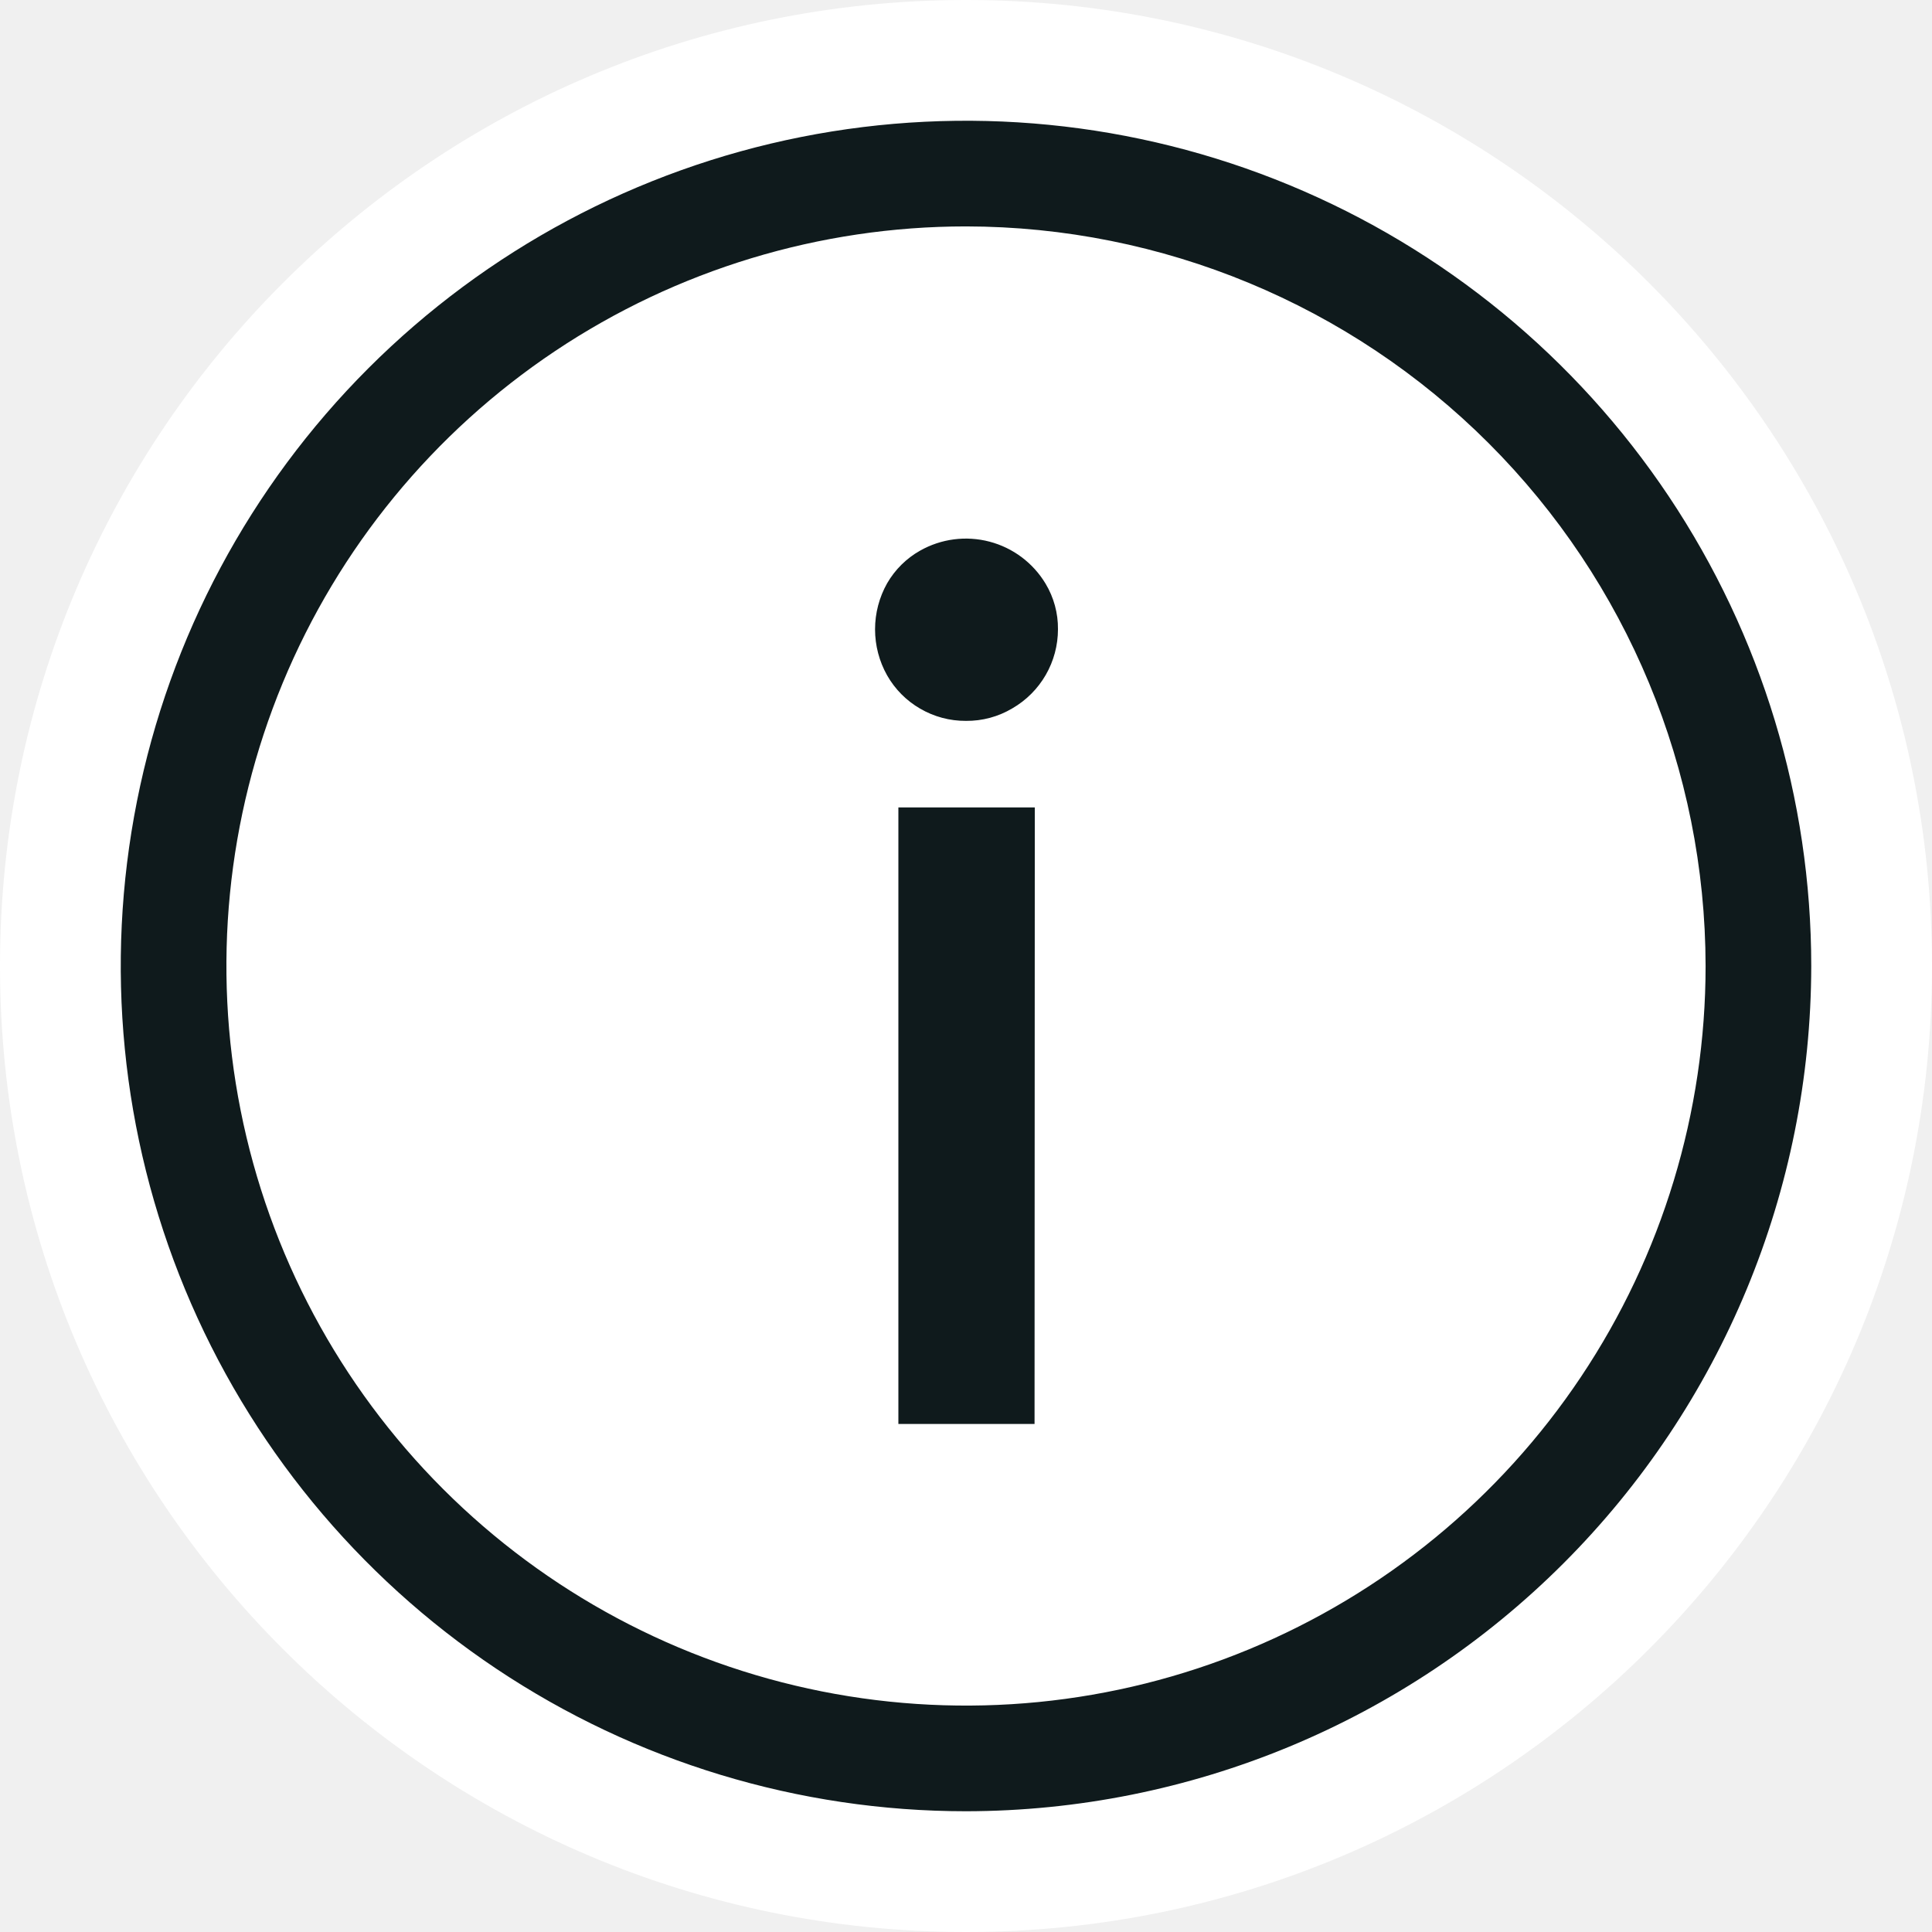
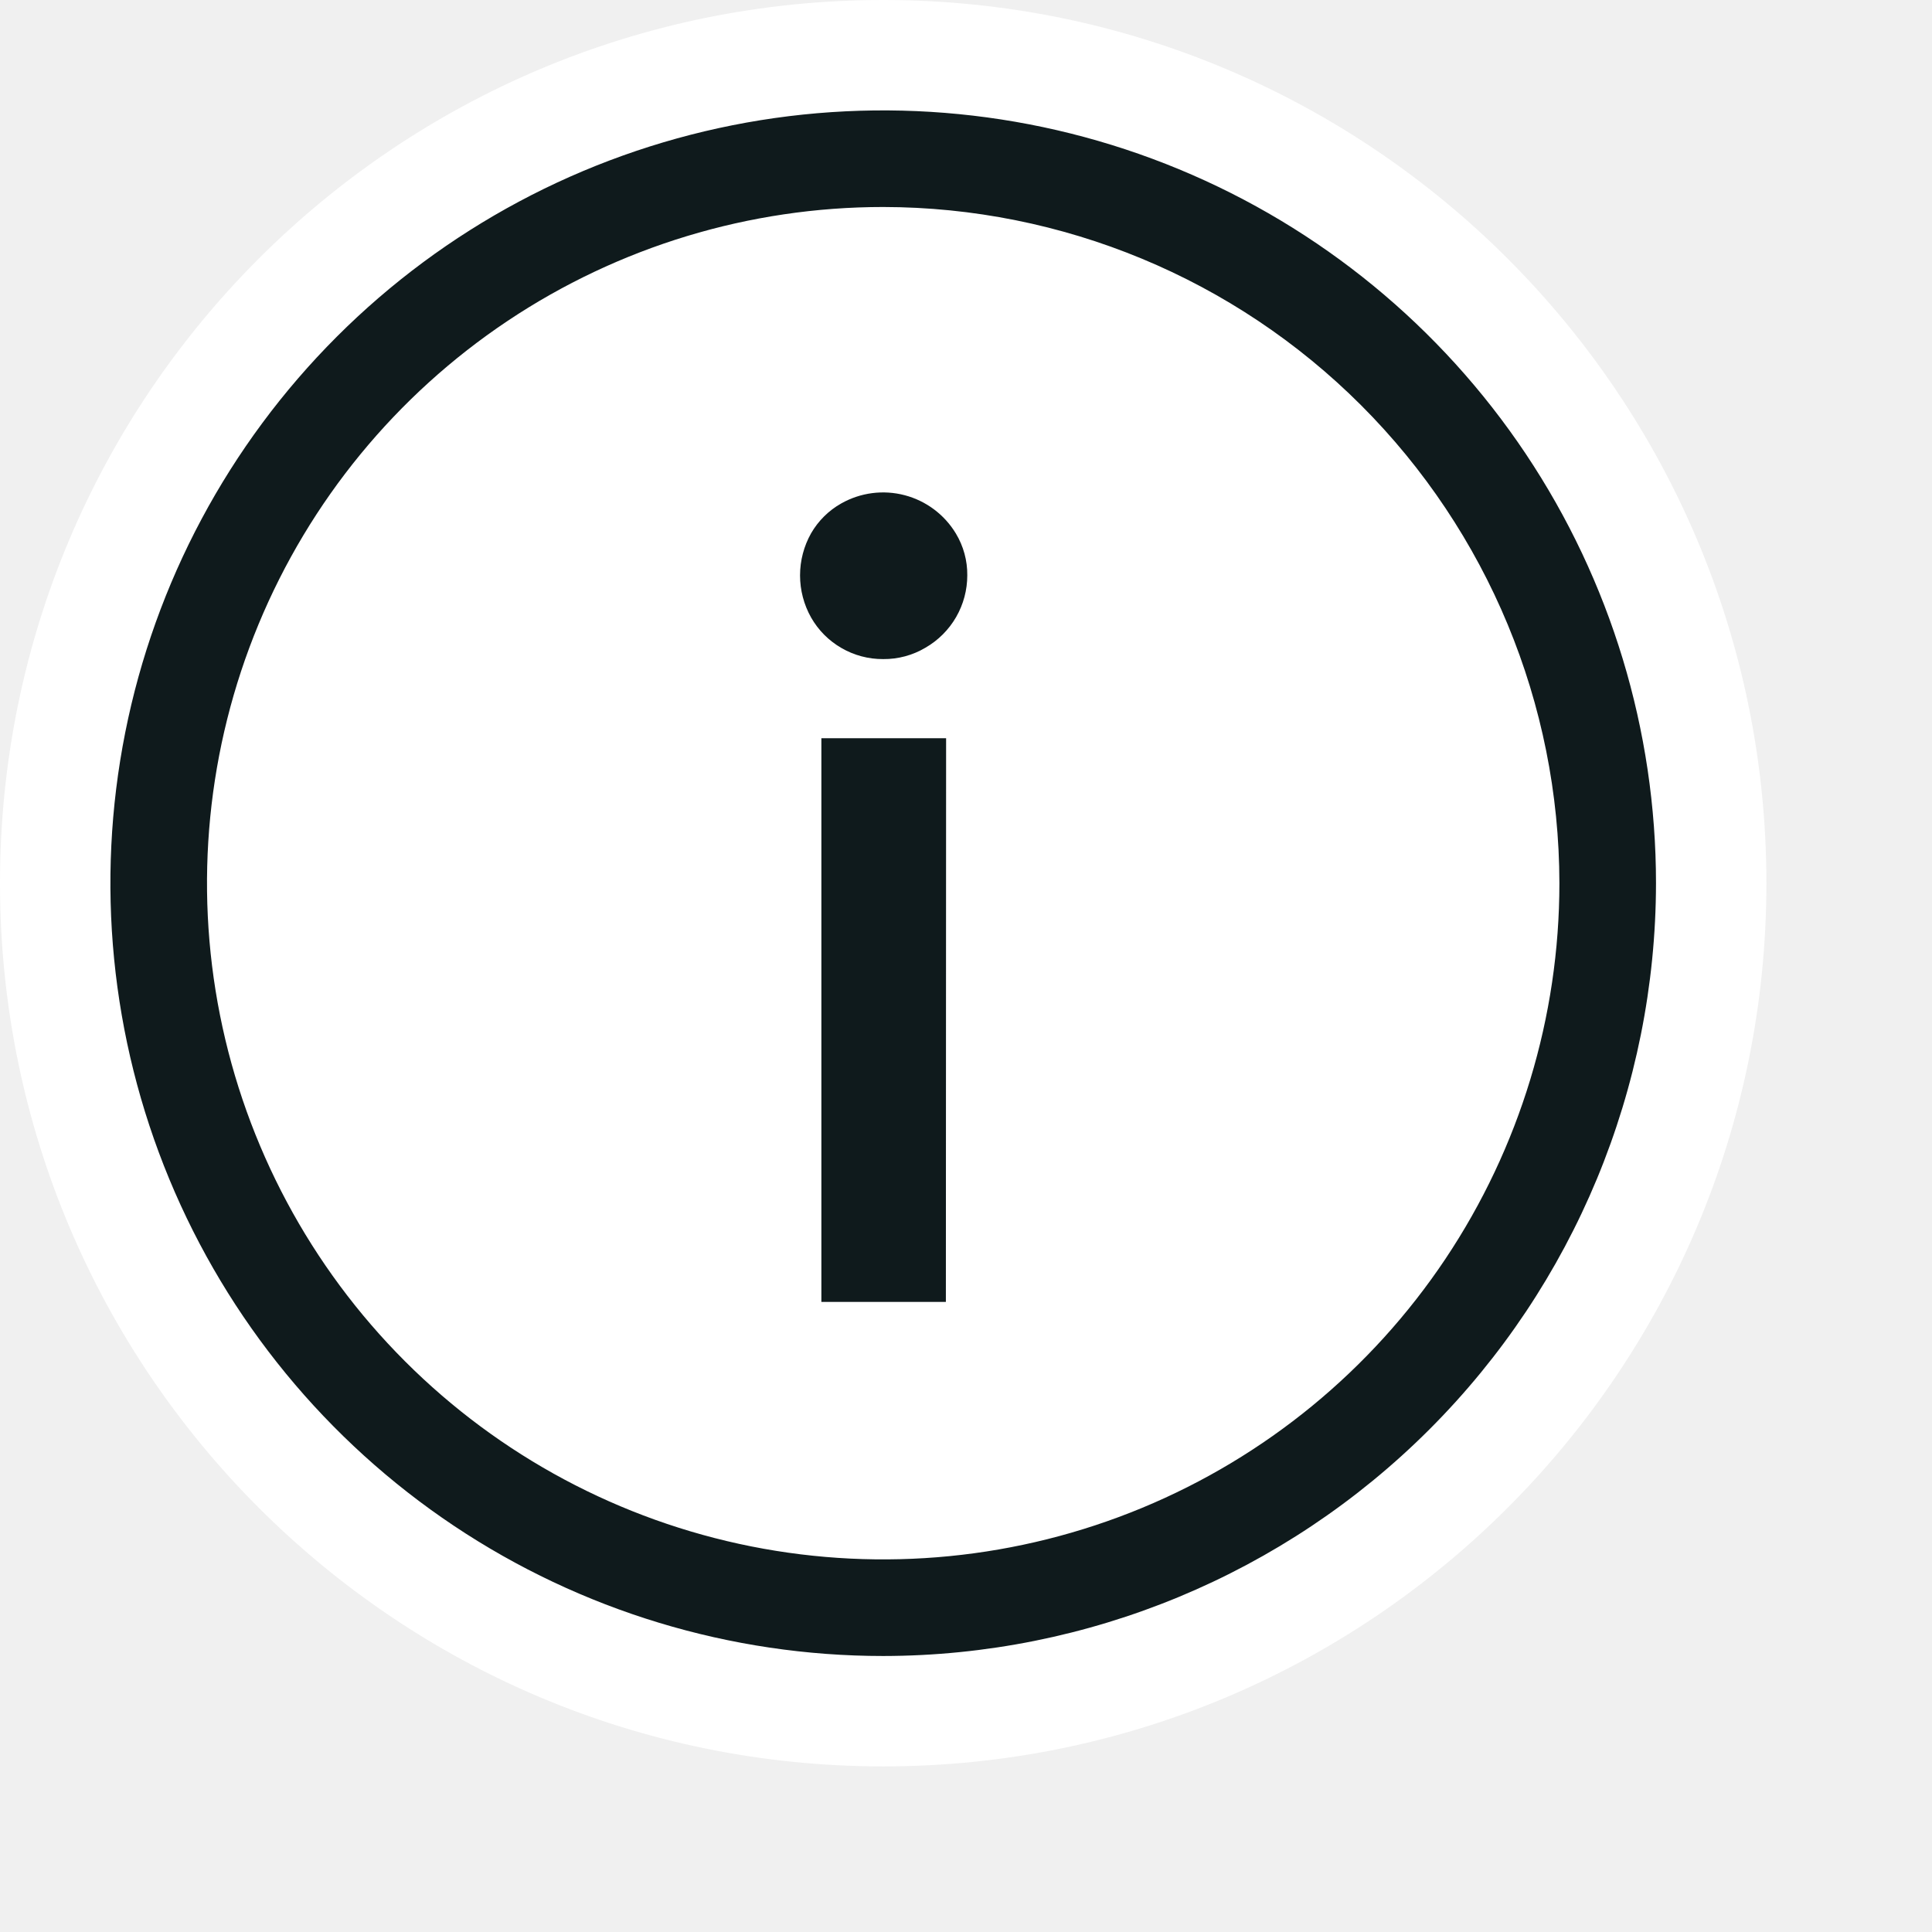
- <svg xmlns="http://www.w3.org/2000/svg" width="280" height="280" viewBox="0 0 256 256" fill="none">
+ <svg xmlns="http://www.w3.org/2000/svg" width="280" height="280" viewBox="0 0 280 280" fill="none">
  <path d="M256 128C256 198.692 198.692 256 128 256C57.308 256 0 198.692 0 128C0 57.308 57.308 0 128 0C198.692 0 256 57.308 256 128Z" fill="white" />
  <path d="M128 240C105.849 240 84.195 233.431 65.776 221.125C47.358 208.818 33.003 191.326 24.526 170.861C16.049 150.395 13.831 127.876 18.152 106.15C22.474 84.424 33.141 64.468 48.804 48.804C64.468 33.141 84.424 22.474 106.15 18.152C127.876 13.831 150.395 16.049 170.861 24.526C191.326 33.003 208.818 47.358 221.125 65.776C233.431 84.195 240 105.849 240 128C239.967 157.694 228.157 186.163 207.16 207.16C186.163 228.157 157.694 239.967 128 240ZM128 30C108.617 30 89.67 35.748 73.554 46.516C57.438 57.284 44.877 72.59 37.46 90.497C30.043 108.404 28.102 128.109 31.883 147.119C35.664 166.129 44.998 183.591 58.704 197.296C72.409 211.002 89.871 220.336 108.881 224.117C127.891 227.898 147.596 225.958 165.503 218.54C183.41 211.123 198.716 198.562 209.484 182.446C220.252 166.33 226 147.383 226 128C225.97 102.018 215.636 77.109 197.264 58.736C178.892 40.364 153.982 30.03 128 30ZM121.918 93.896C120.098 92.843 118.59 91.323 117.55 89.494C116.5 87.631 115.949 85.529 115.949 83.39C115.949 81.252 116.5 79.15 117.55 77.286C118.592 75.483 120.104 73.982 121.918 72.963C124.712 71.383 128.012 70.955 131.116 71.771C134.22 72.587 136.884 74.582 138.539 77.331C139.637 79.157 140.208 81.251 140.186 83.379C140.187 85.504 139.629 87.591 138.567 89.432C137.505 91.272 135.978 92.8 134.138 93.862C132.283 94.968 130.159 95.541 128 95.52C125.864 95.535 123.763 94.974 121.918 93.896ZM137.083 188.682H119.04V106.989H137.117L137.083 188.682Z" fill="#0F1A1C" />
</svg>
